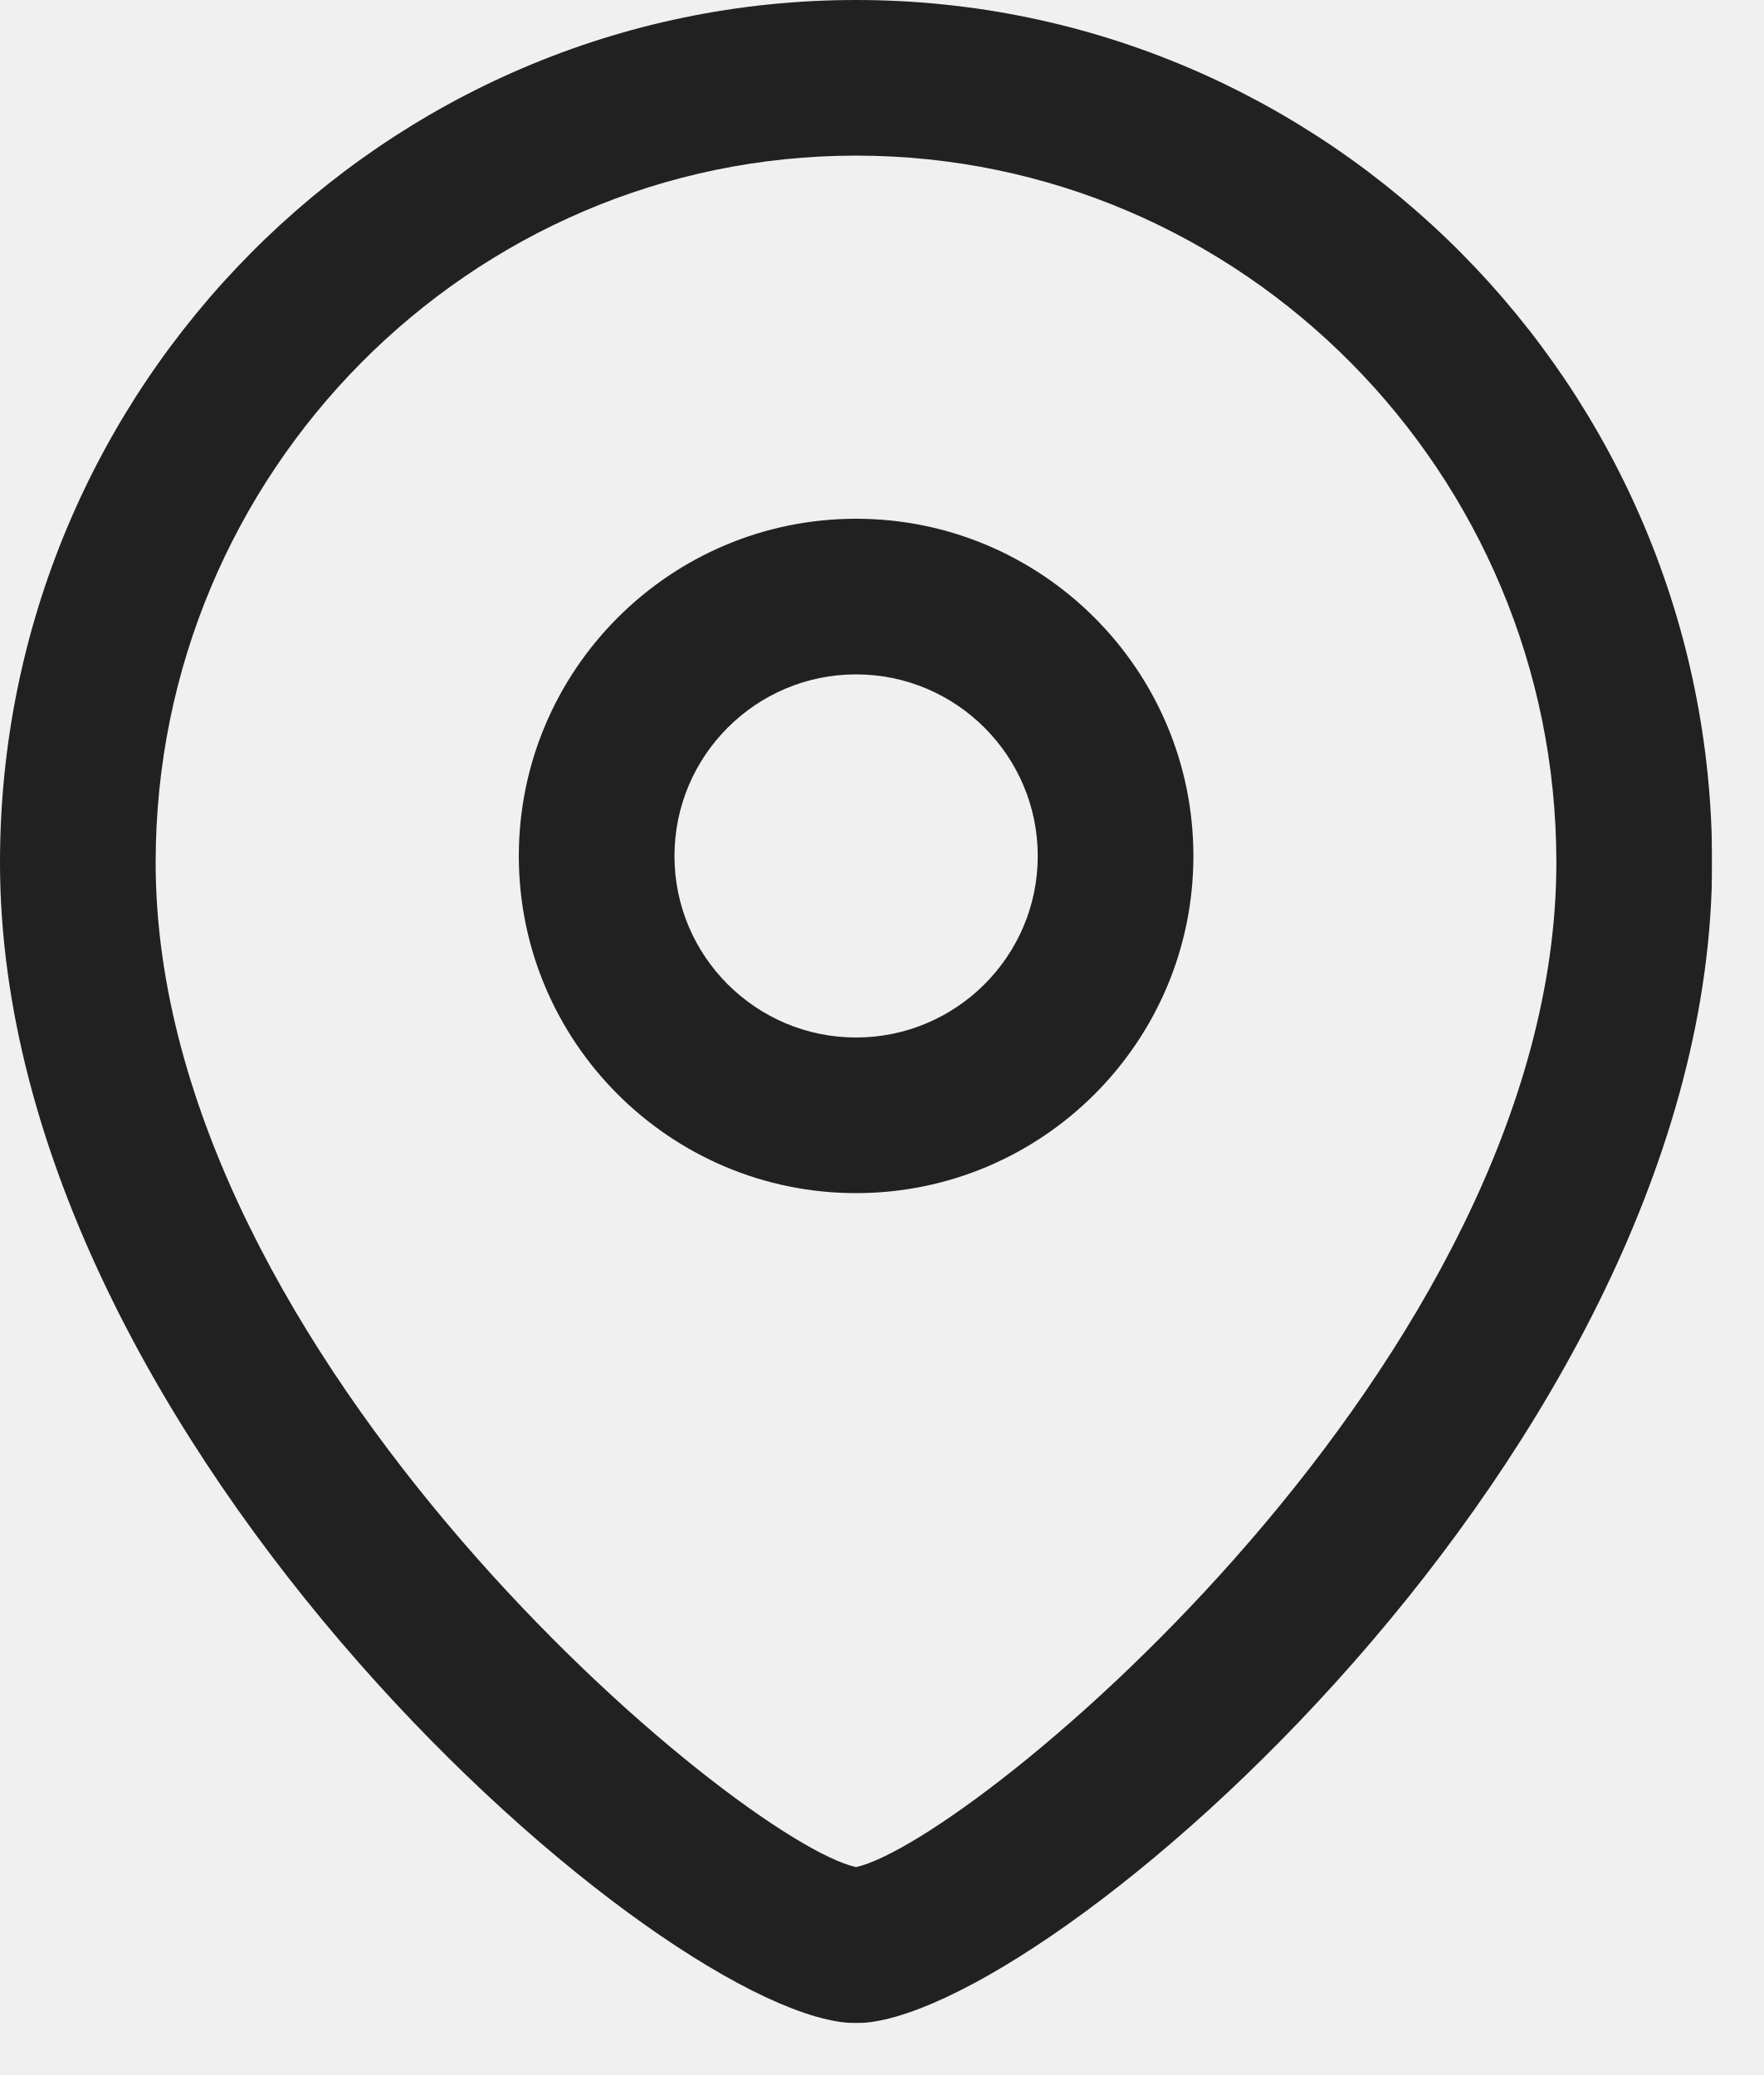
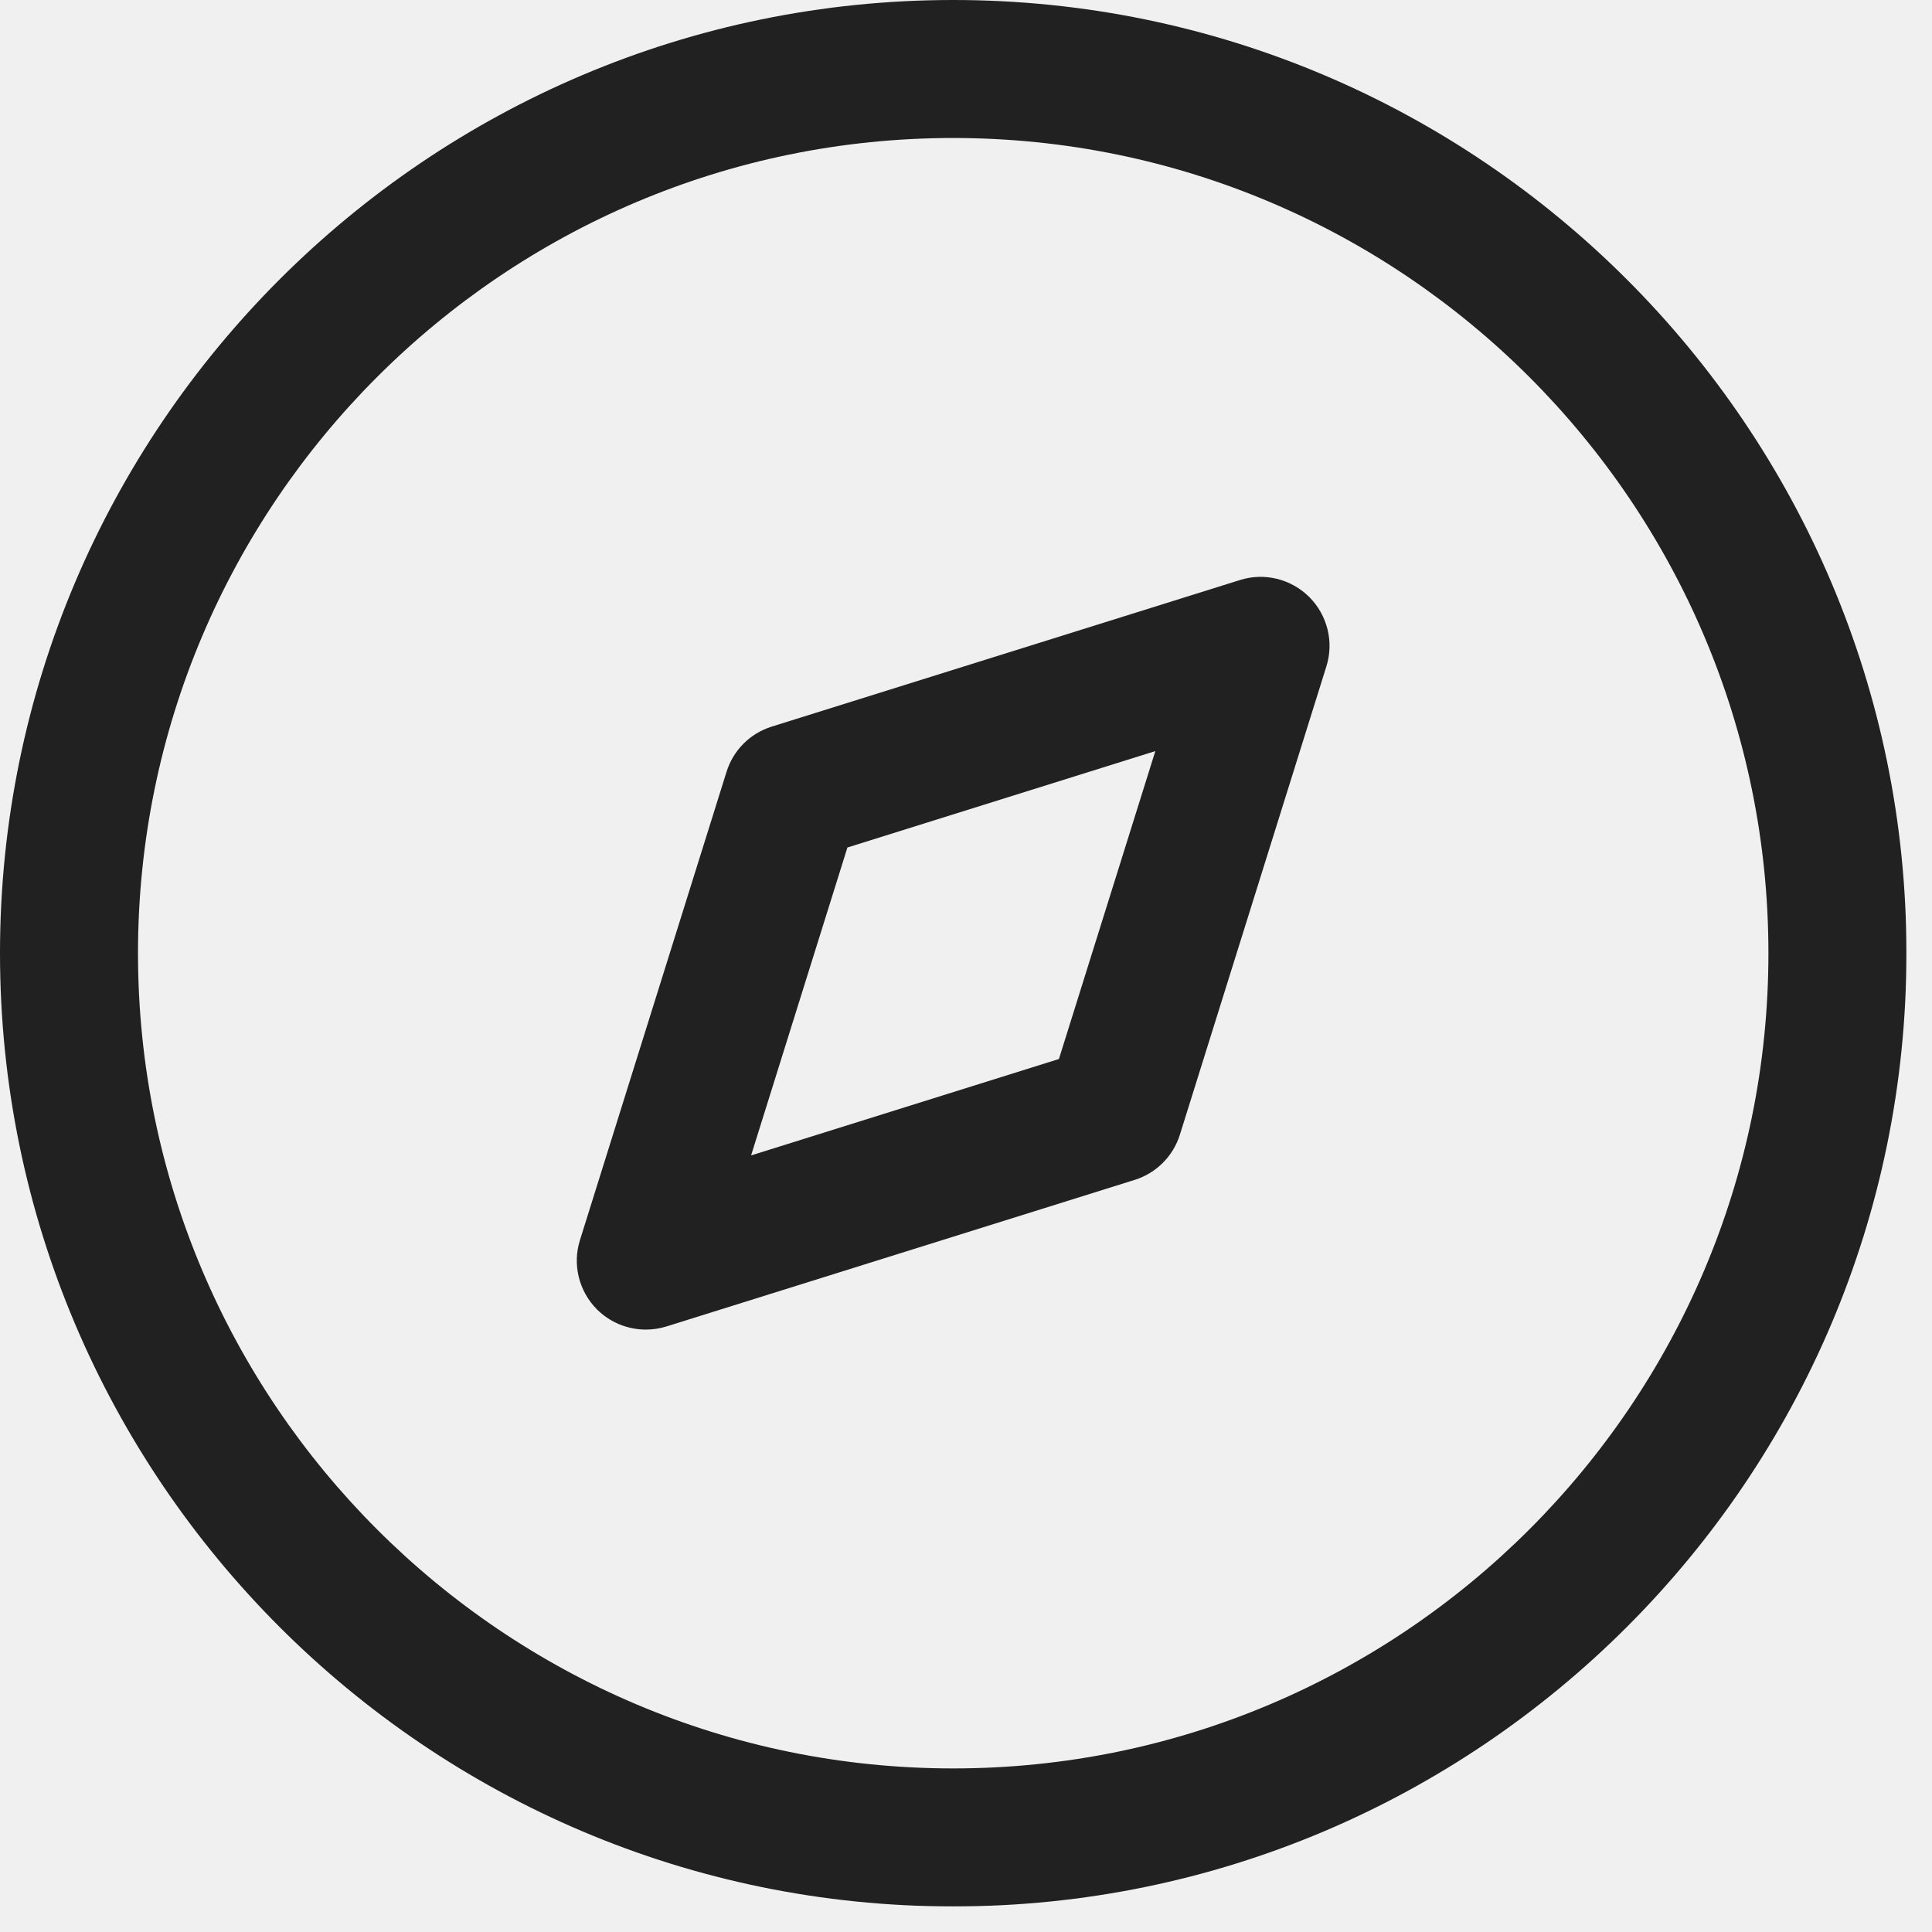
- <svg xmlns="http://www.w3.org/2000/svg" width="17" height="20" viewBox="0 0 17 20" fill="none">
-   <g id="Location">
-     <path id="Fill 1" fill-rule="evenodd" clip-rule="evenodd" d="M8.25 6.5C7.285 6.5 6.5 7.285 6.5 8.251C6.5 9.216 7.285 10 8.25 10C9.215 10 10.001 9.216 10.001 8.251C10.001 7.285 9.215 6.5 8.25 6.5ZM8.25 11.5C6.458 11.5 5 10.043 5 8.251C5 6.458 6.458 5 8.25 5C10.043 5 11.501 6.458 11.501 8.251C11.501 10.043 10.043 11.5 8.25 11.5Z" fill="#212121" />
-     <g id="Group 5">
-       <mask id="mask0_430_8859" style="mask-type:luminance" maskUnits="userSpaceOnUse" x="0" y="0" width="17" height="20">
-         <path id="Clip 4" fill-rule="evenodd" clip-rule="evenodd" d="M0 0H16.5V19.5H0V0Z" fill="white" />
-       </mask>
-       <g mask="url(#mask0_430_8859)">
-         <path id="Fill 3" fill-rule="evenodd" clip-rule="evenodd" d="M8.25 1.5C4.528 1.5 1.5 4.557 1.5 8.313C1.5 13.092 7.124 17.748 8.25 17.996C9.376 17.747 14.999 13.091 14.999 8.313C14.999 4.557 11.972 1.5 8.25 1.5ZM8.25 19.5C6.456 19.5 -0 13.948 -0 8.313C-0 3.729 3.701 0 8.25 0C12.799 0 16.5 3.729 16.5 8.313C16.5 13.948 10.043 19.5 8.25 19.5Z" fill="#212121" />
-       </g>
-     </g>
+ <svg xmlns="http://www.w3.org/2000/svg" width="21" height="21" viewBox="0 0 21 21" fill="none">
+   <path fill-rule="evenodd" clip-rule="evenodd" d="M9.211 9.212L8.164 12.559L11.51 11.511L12.558 8.164L9.211 9.212ZM7.02 14.452C6.824 14.452 6.632 14.375 6.489 14.233C6.292 14.035 6.22 13.744 6.304 13.479L7.897 8.39C7.97 8.154 8.154 7.971 8.388 7.898L13.477 6.305C13.744 6.22 14.034 6.293 14.232 6.49C14.429 6.688 14.501 6.979 14.417 7.244L12.825 12.333C12.752 12.568 12.567 12.752 12.333 12.825L7.244 14.418C7.17 14.441 7.094 14.452 7.02 14.452Z" fill="#212121" />
+   <mask id="mask0_430_8843" style="mask-type:luminance" maskUnits="userSpaceOnUse" x="0" y="0" width="21" height="21">
+     <path fill-rule="evenodd" clip-rule="evenodd" d="M0 0H20.722V20.722H0V0Z" fill="white" />
+   </mask>
+   <g mask="url(#mask0_430_8843)">
+     <path fill-rule="evenodd" clip-rule="evenodd" d="M10.361 1.5C5.475 1.5 1.5 5.476 1.5 10.361C1.5 15.247 5.475 19.222 10.361 19.222C15.247 19.222 19.222 15.247 19.222 10.361C19.222 5.476 15.247 1.5 10.361 1.5ZM10.361 20.722C4.648 20.722 -0 16.074 -0 10.361C-0 4.648 4.648 0 10.361 0C16.074 0 20.722 4.648 20.722 10.361C20.722 16.074 16.074 20.722 10.361 20.722Z" fill="#212121" />
  </g>
</svg>
